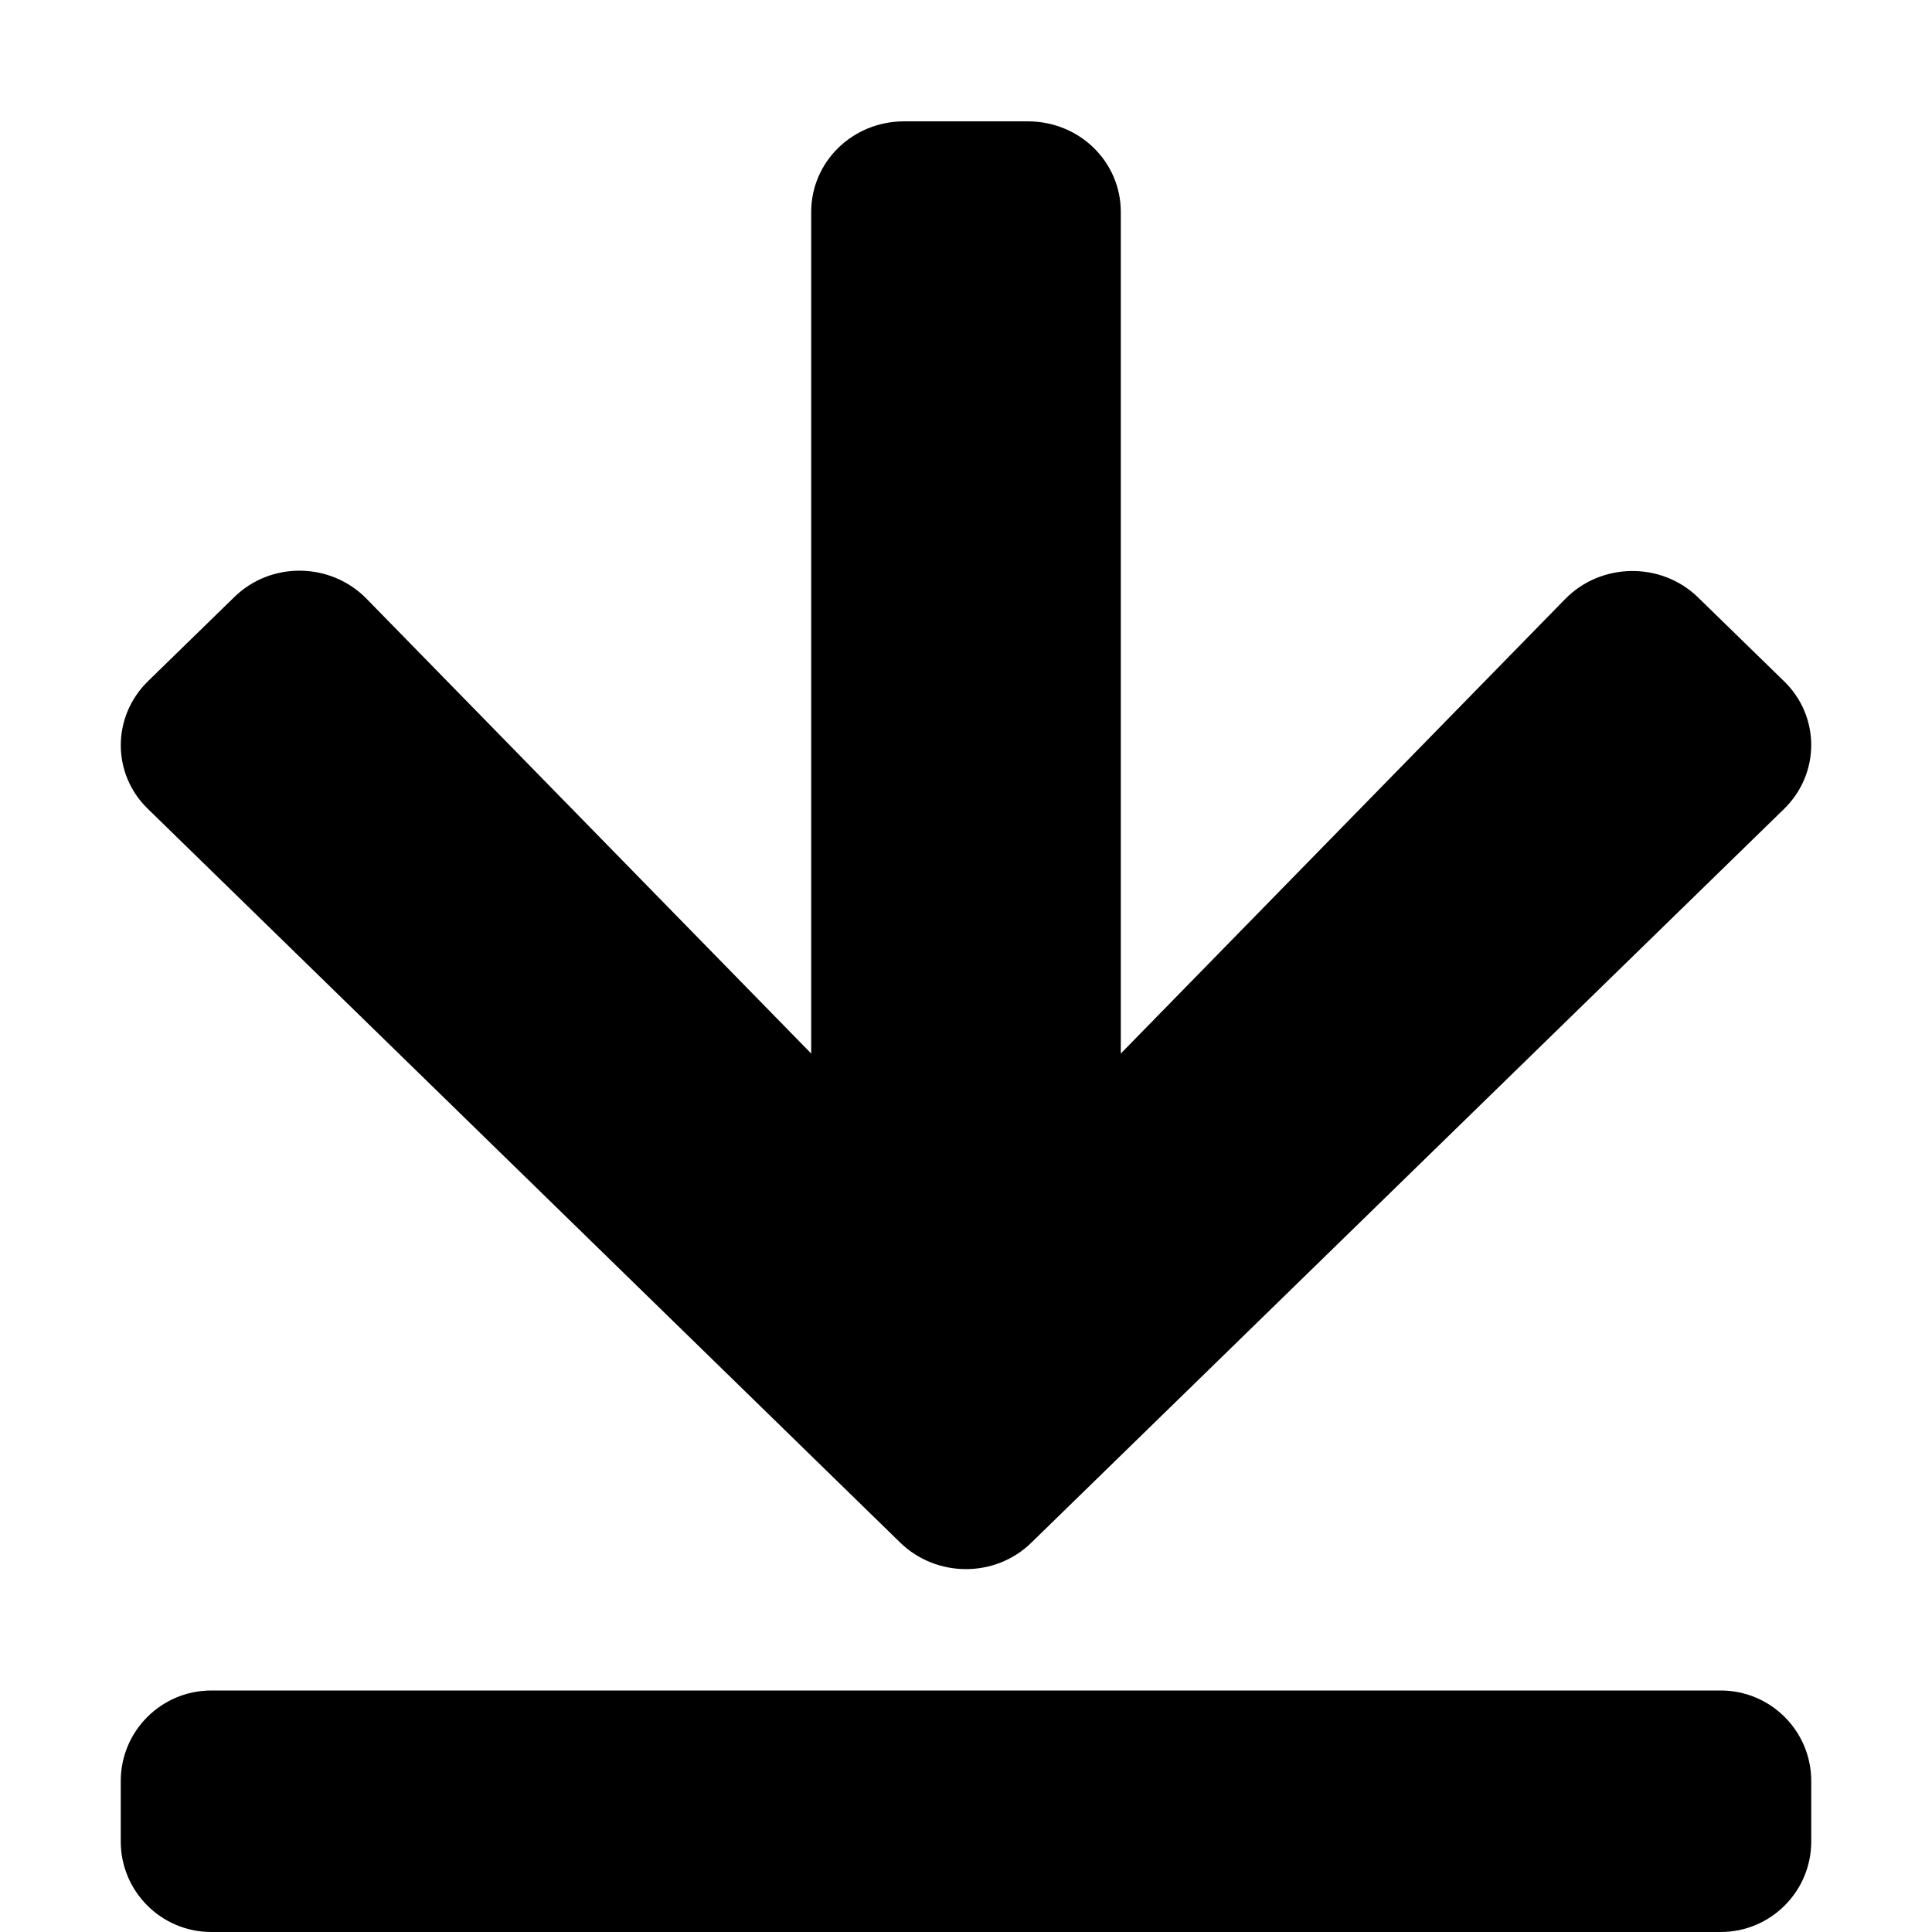
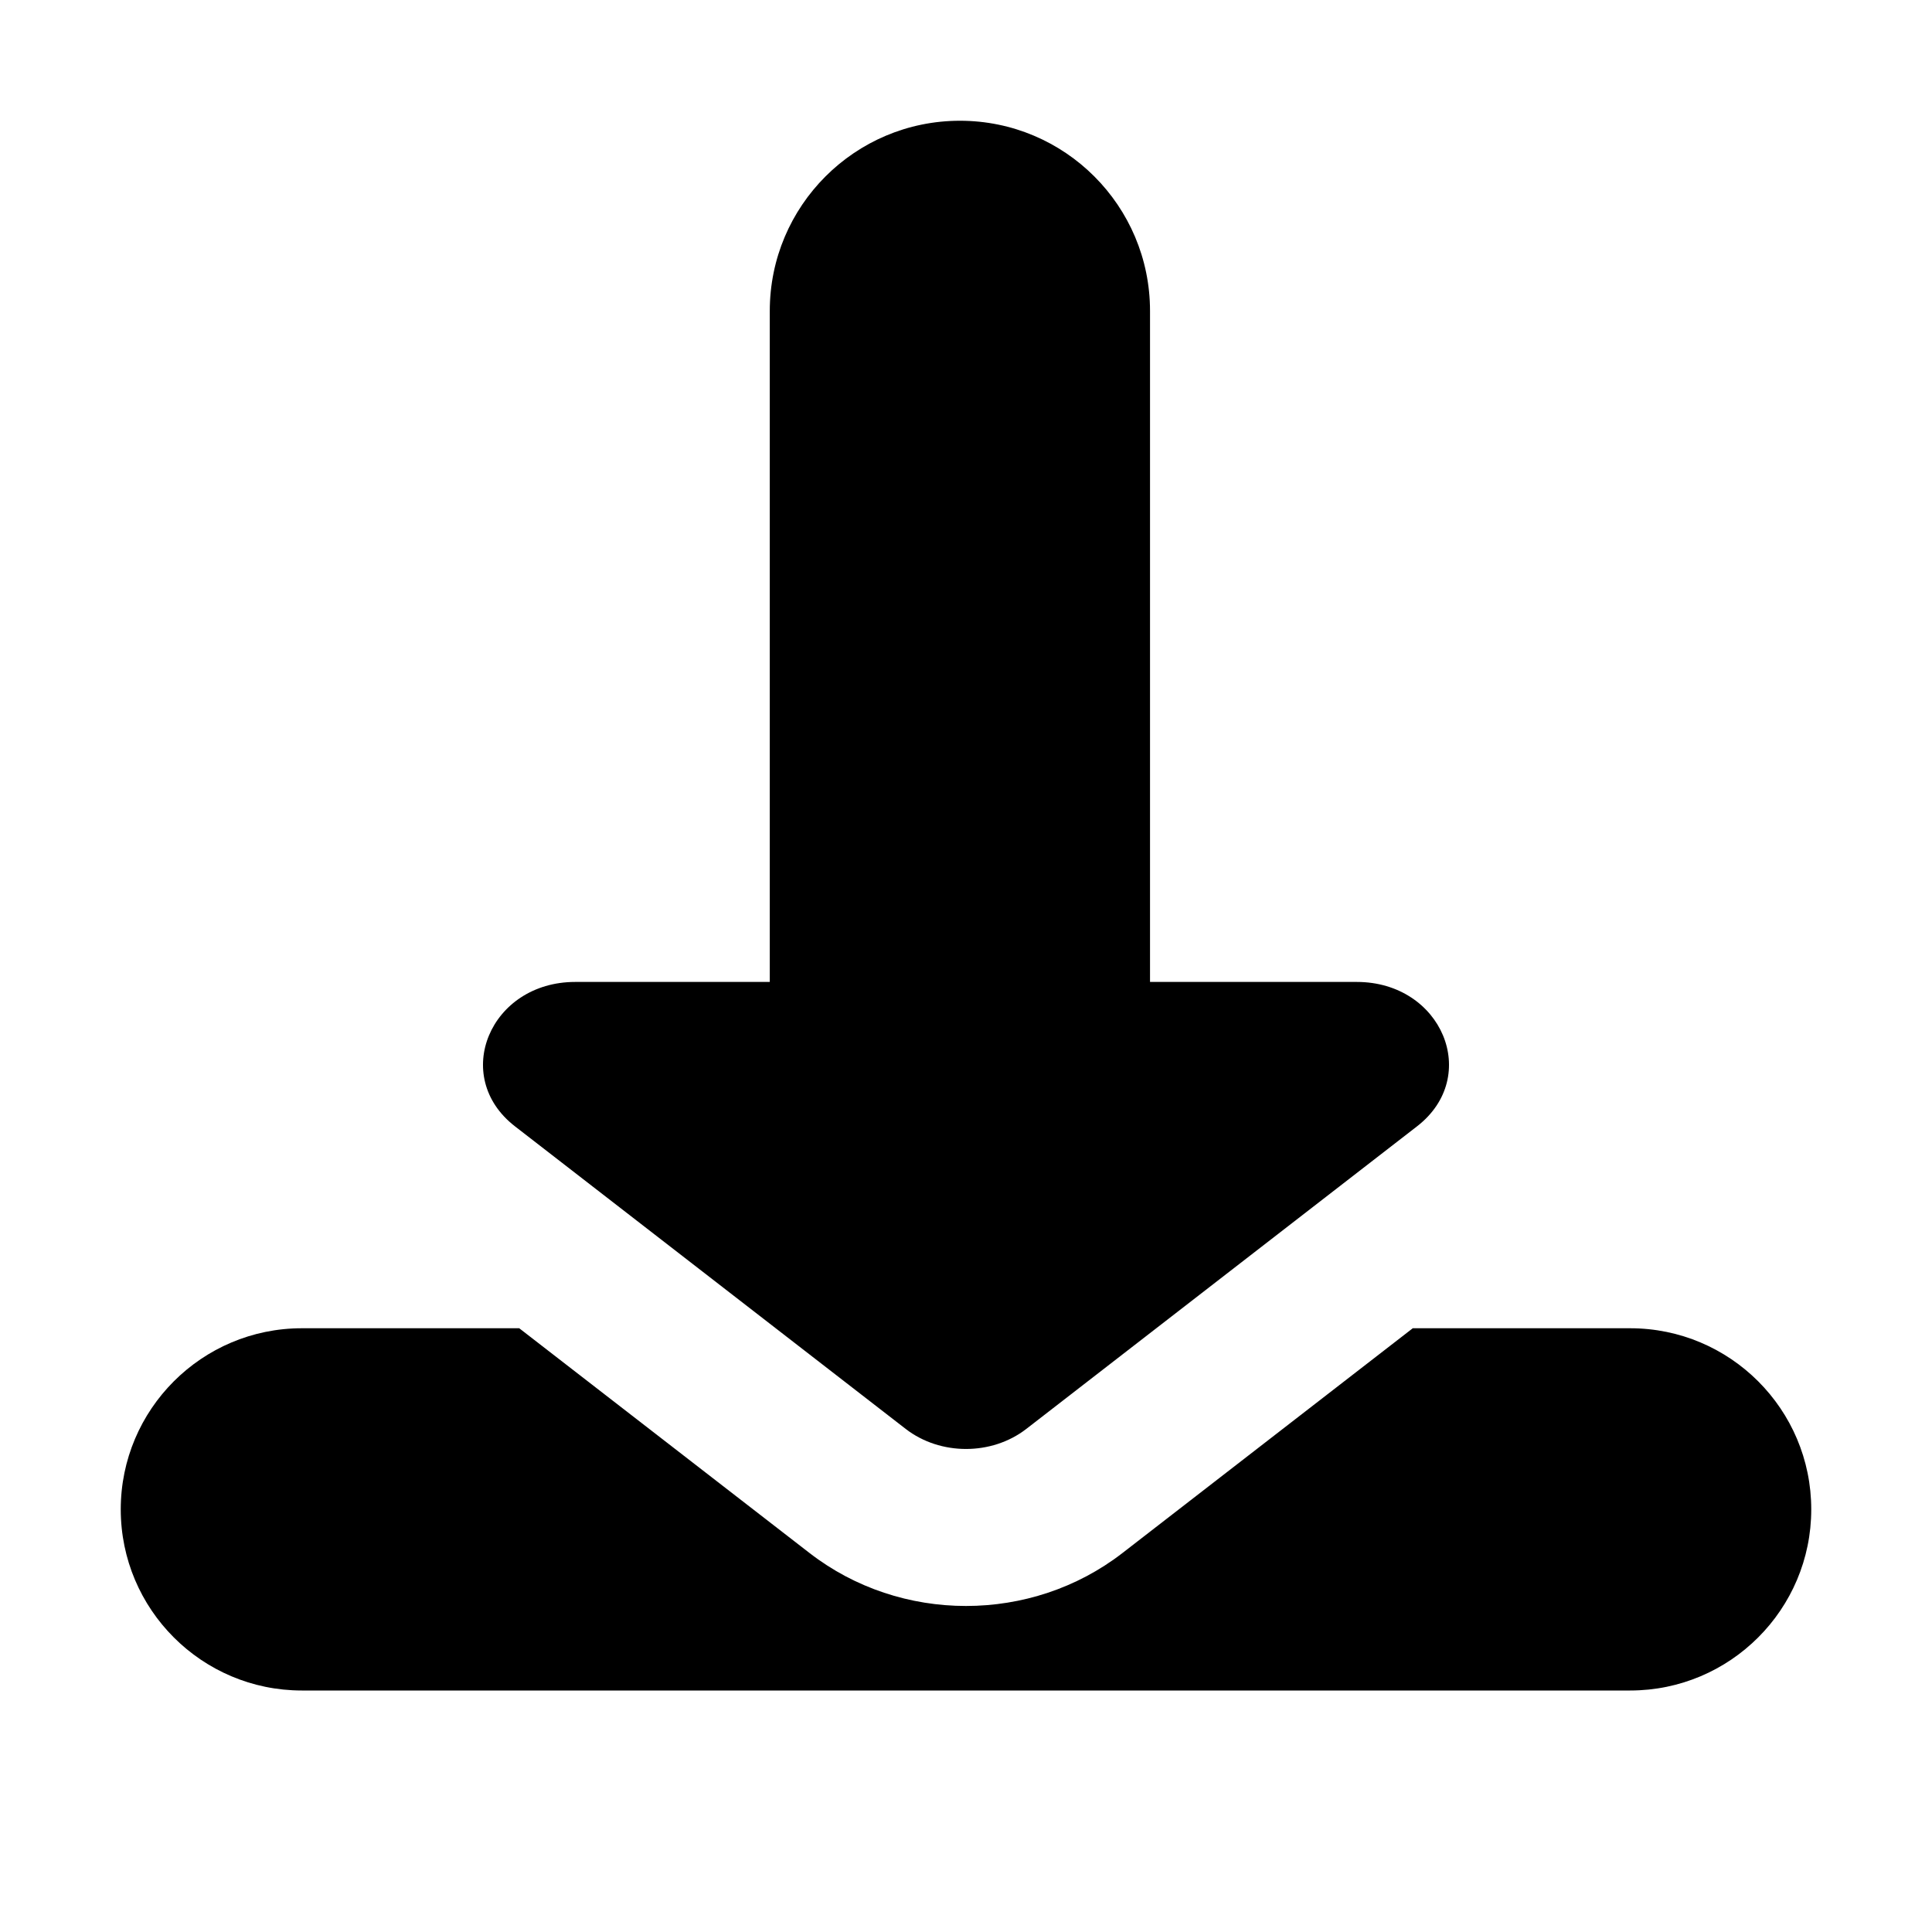
- <svg xmlns="http://www.w3.org/2000/svg" width="16px" height="16px" viewBox="0 0 16 16" version="1.1">
-   <g id="Glyphs-/-Download" stroke="none" stroke-width="1" fill="none" fill-rule="evenodd">
-     <path d="M5.947,0.938 L6.641,0.226 C6.935,-0.075 7.41,-0.075 7.7,0.226 L13.775,6.455 C14.068,6.756 14.068,7.244 13.775,7.542 L7.7,13.774 C7.407,14.075 6.932,14.075 6.641,13.774 L5.947,13.062 C5.651,12.758 5.657,12.261 5.96,11.963 L9.725,8.282 L2.755,8.282 C2.339,8.282 2.005,7.939 2.005,7.513 C2.005,7.285 2.005,7.114 2.005,7 C2.005,6.886 2.005,6.715 2.005,6.487 C2.005,6.061 2.339,5.718 2.755,5.718 L9.725,5.718 L5.96,2.037 C5.654,1.739 5.647,1.242 5.947,0.938 Z" id="Path" fill="#000000" transform="translate(8, 7) scale(-1, 1) rotate(90) translate(-8, -7) " />
-     <rect id="Rectangle" fill="#000000" x="1" y="14" width="14" height="2" rx="0.75" />
-   </g>
+ <svg xmlns="http://www.w3.org/2000/svg" width="16" height="16" viewBox="0 0 16 16" fill="none">
+   <path fill-rule="evenodd" clip-rule="evenodd" d="M9.524 2.575V8.132H11.236C11.942 8.132 12.269 8.915 11.735 9.328L8.499 11.834C8.213 12.055 7.787 12.055 7.501 11.834L4.265 9.328C3.731 8.915 4.058 8.132 4.764 8.132H6.375V2.575C6.375 1.705 7.08 1 7.95 1C8.819 1 9.524 1.705 9.524 2.575ZM2.5 11H4.3L6.705 12.862C7.46 13.446 8.54 13.446 9.295 12.862L11.7 11H13.5C14.328 11 15 11.672 15 12.5C15 13.328 14.328 14 13.5 14H2.5C1.672 14 1 13.328 1 12.5C1 11.672 1.672 11 2.5 11Z" fill="#000000" />
</svg>
